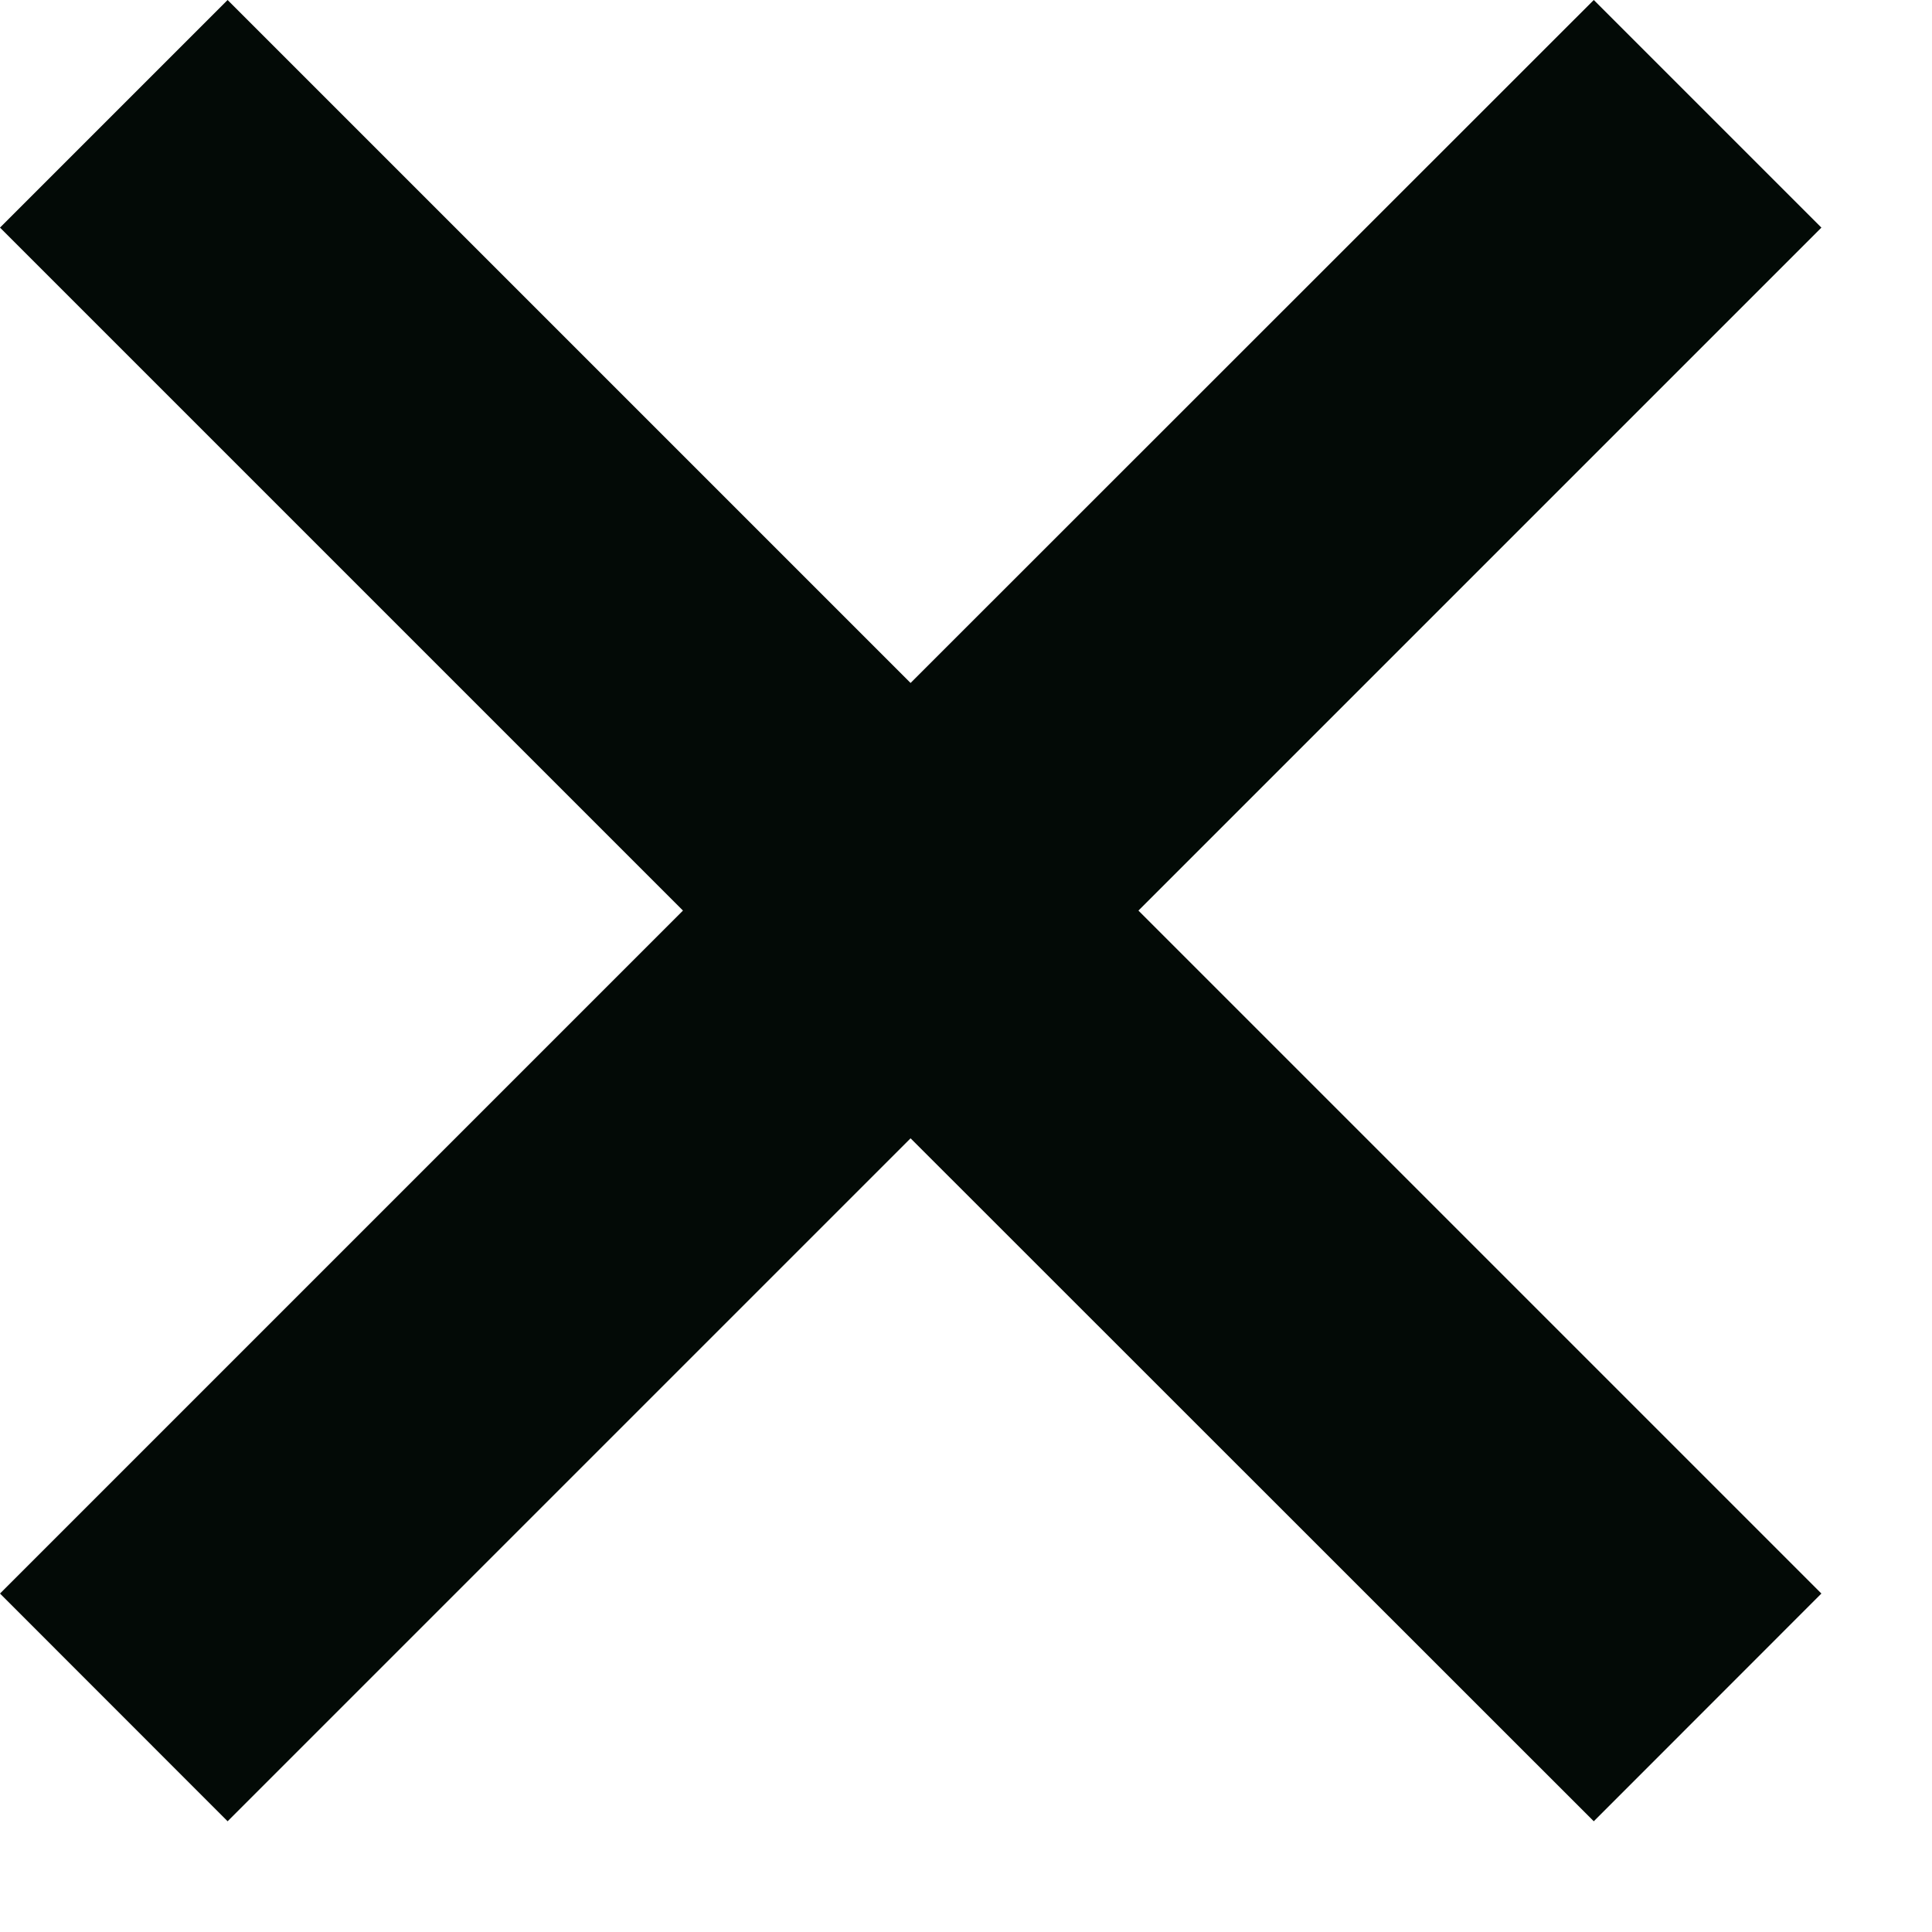
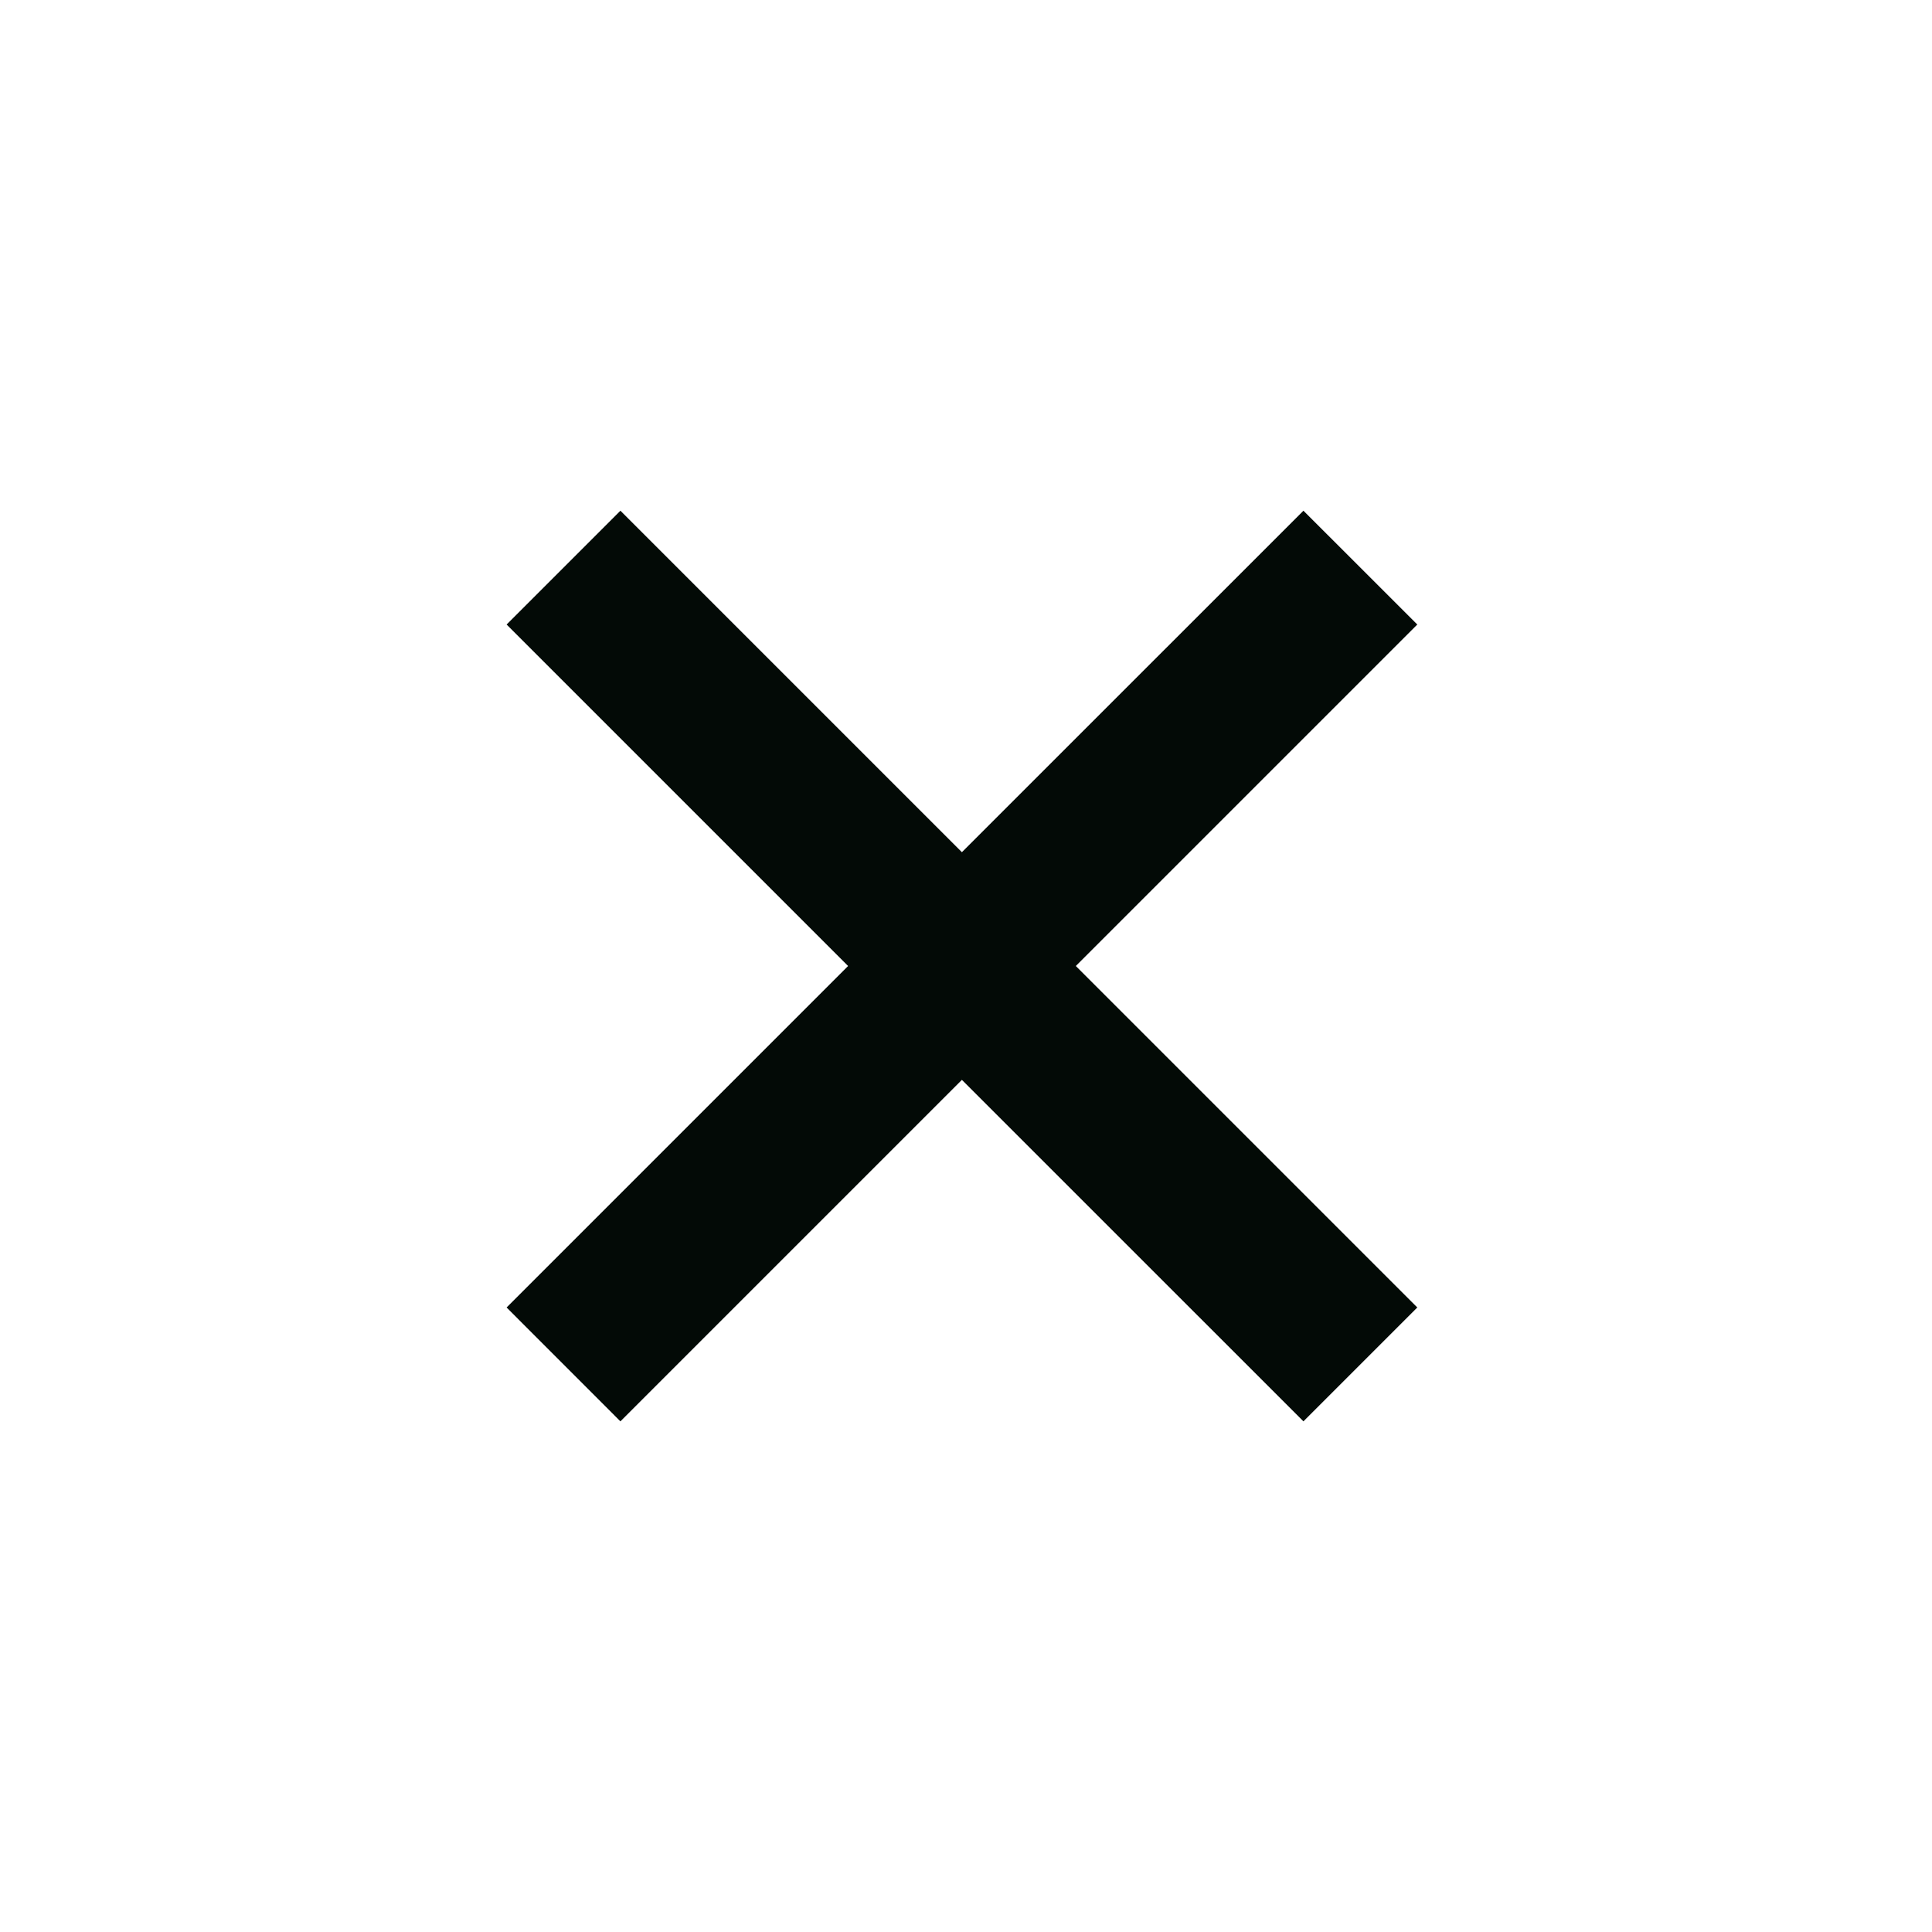
- <svg xmlns="http://www.w3.org/2000/svg" width="16" height="16" viewBox="0 0 16 16" fill="none">
-   <path d="M13.199 0L7.541 5.656L1.885 0L0 1.885L5.656 7.541L0 13.197L1.885 15.083L7.541 9.427L13.199 15.083L15.084 13.197L9.428 7.541L15.084 1.885L13.199 0Z" fill="#030A06" />
+ <svg xmlns="http://www.w3.org/2000/svg" width="32" height="32" viewBox="0 0 32 32" fill="none">
+   <path d="M21.589 8.459L15.932 14.115L10.276 8.459L8.391 10.344L14.047 16L8.391 21.656L10.276 23.542L15.932 17.886L21.589 23.542L23.475 21.656L17.819 16L23.475 10.344L21.589 8.459Z" fill="#030A06" />
</svg>
